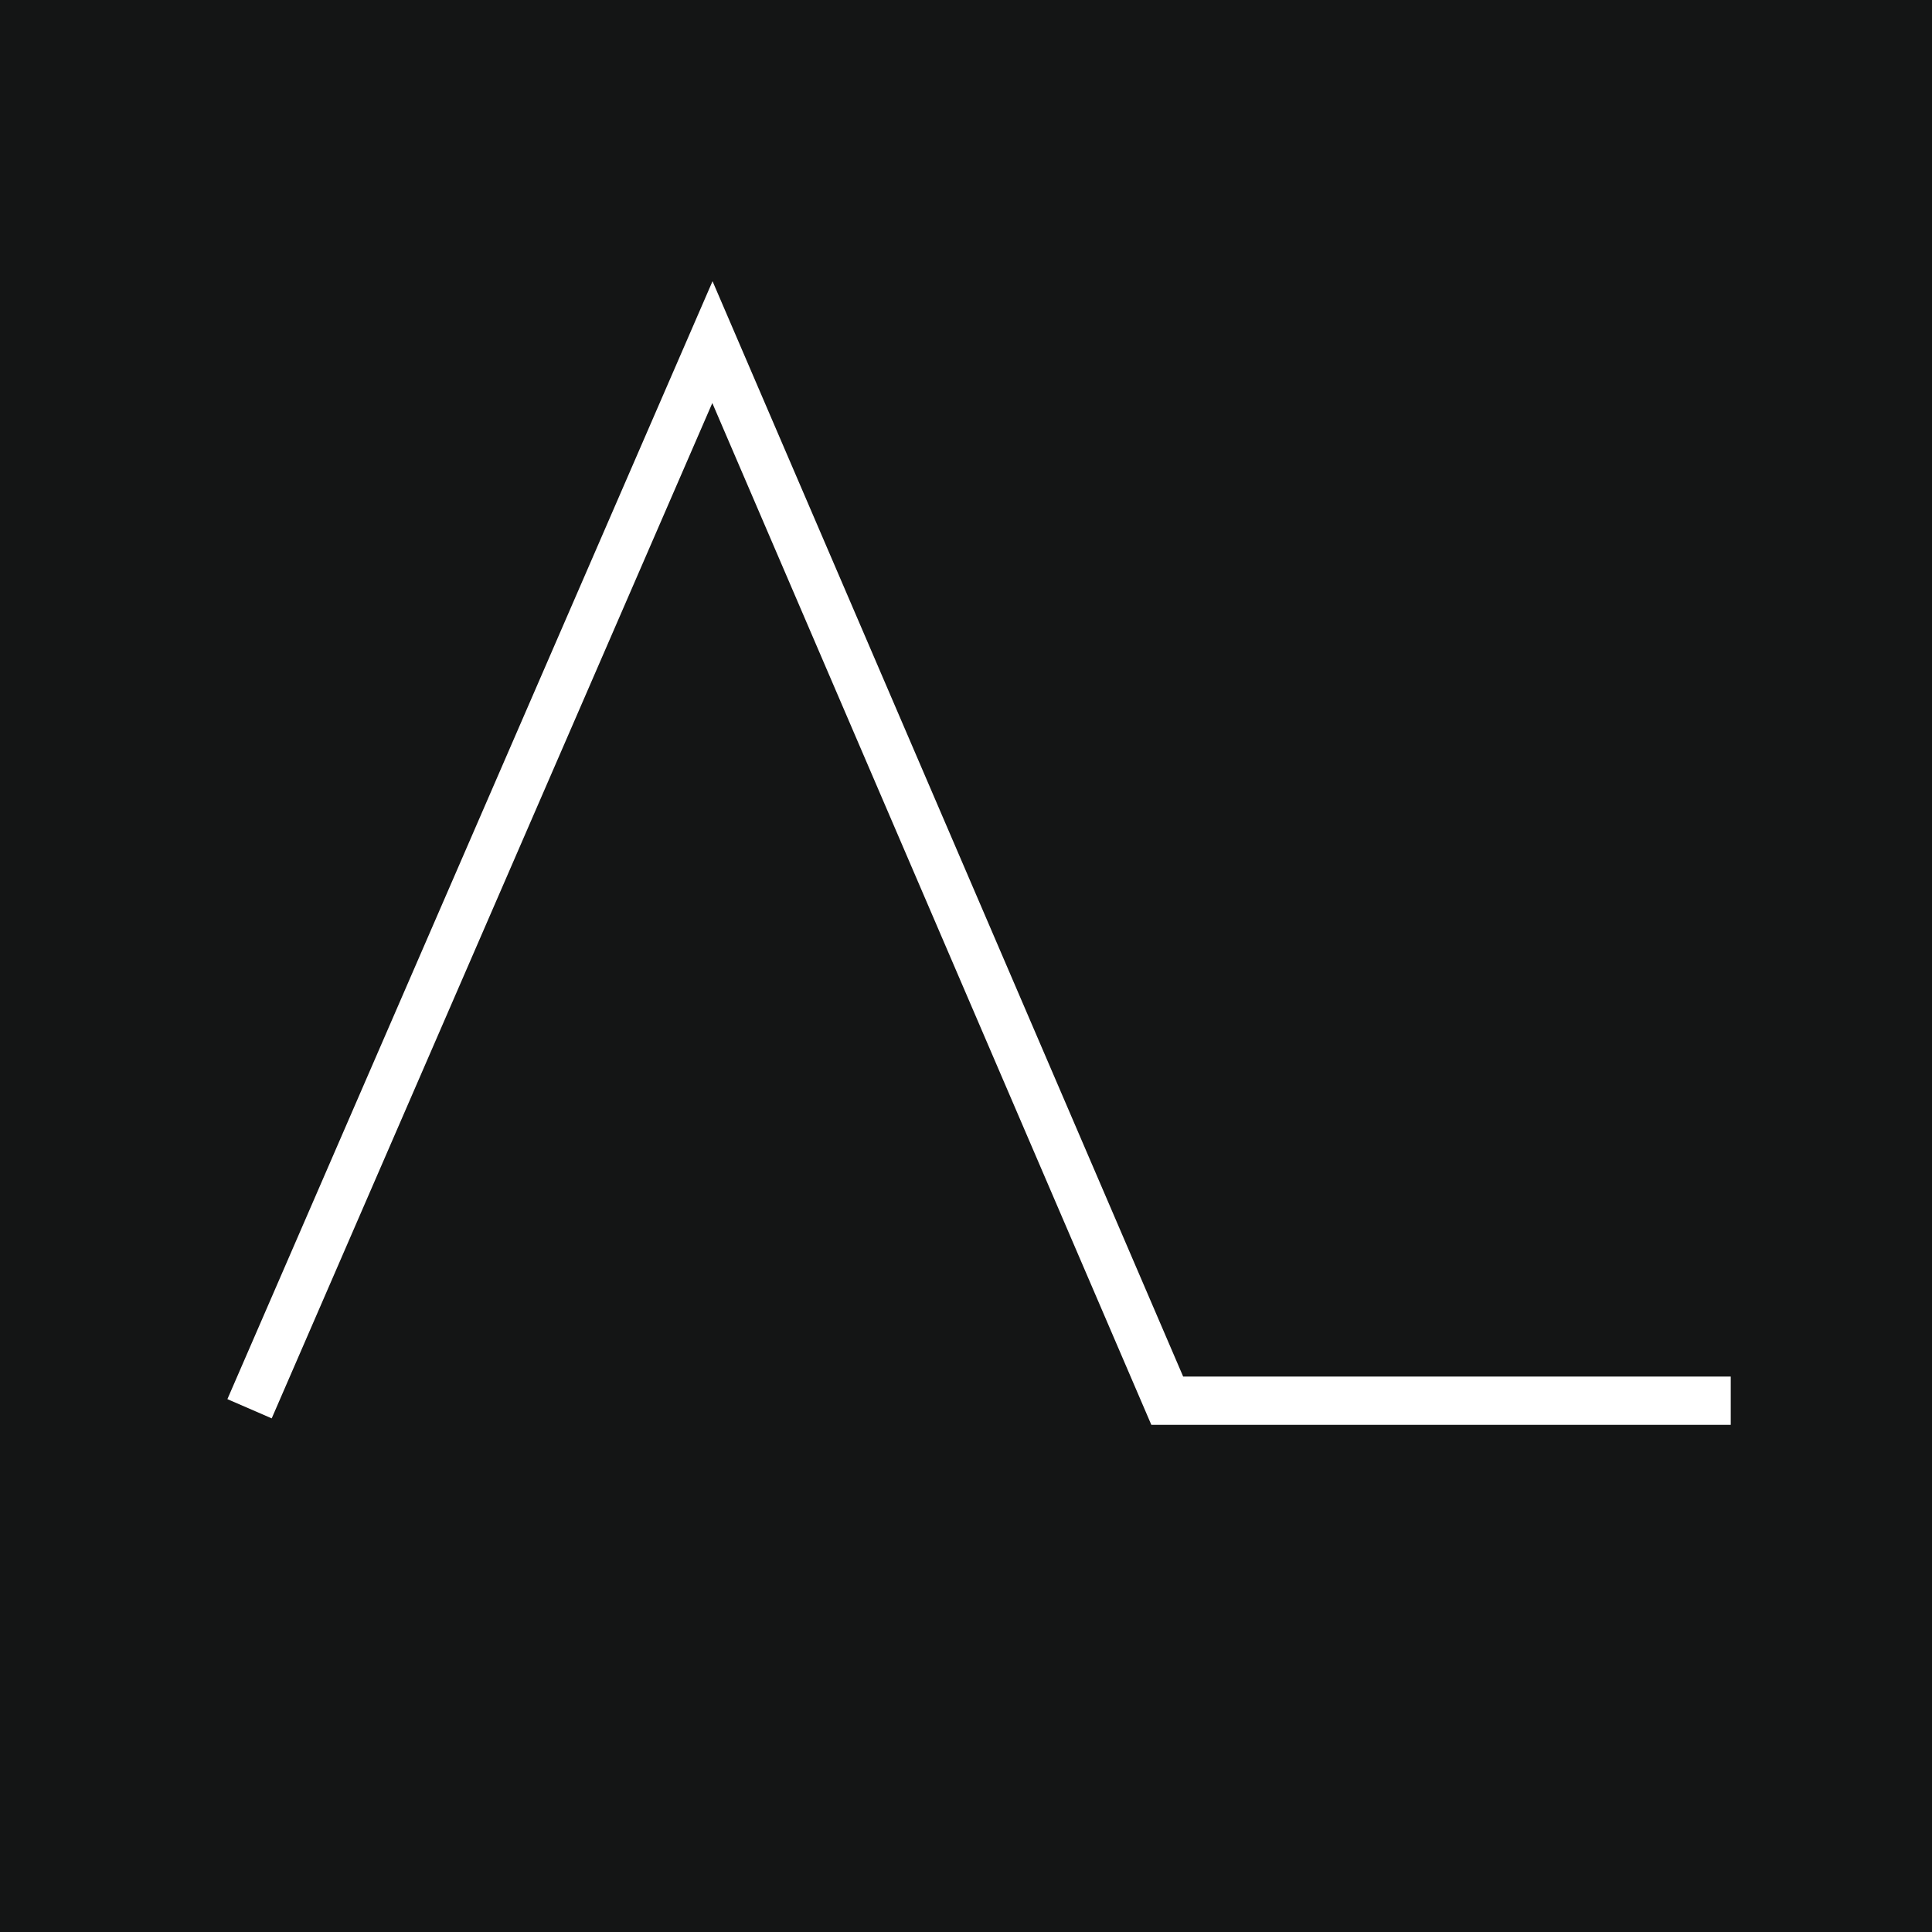
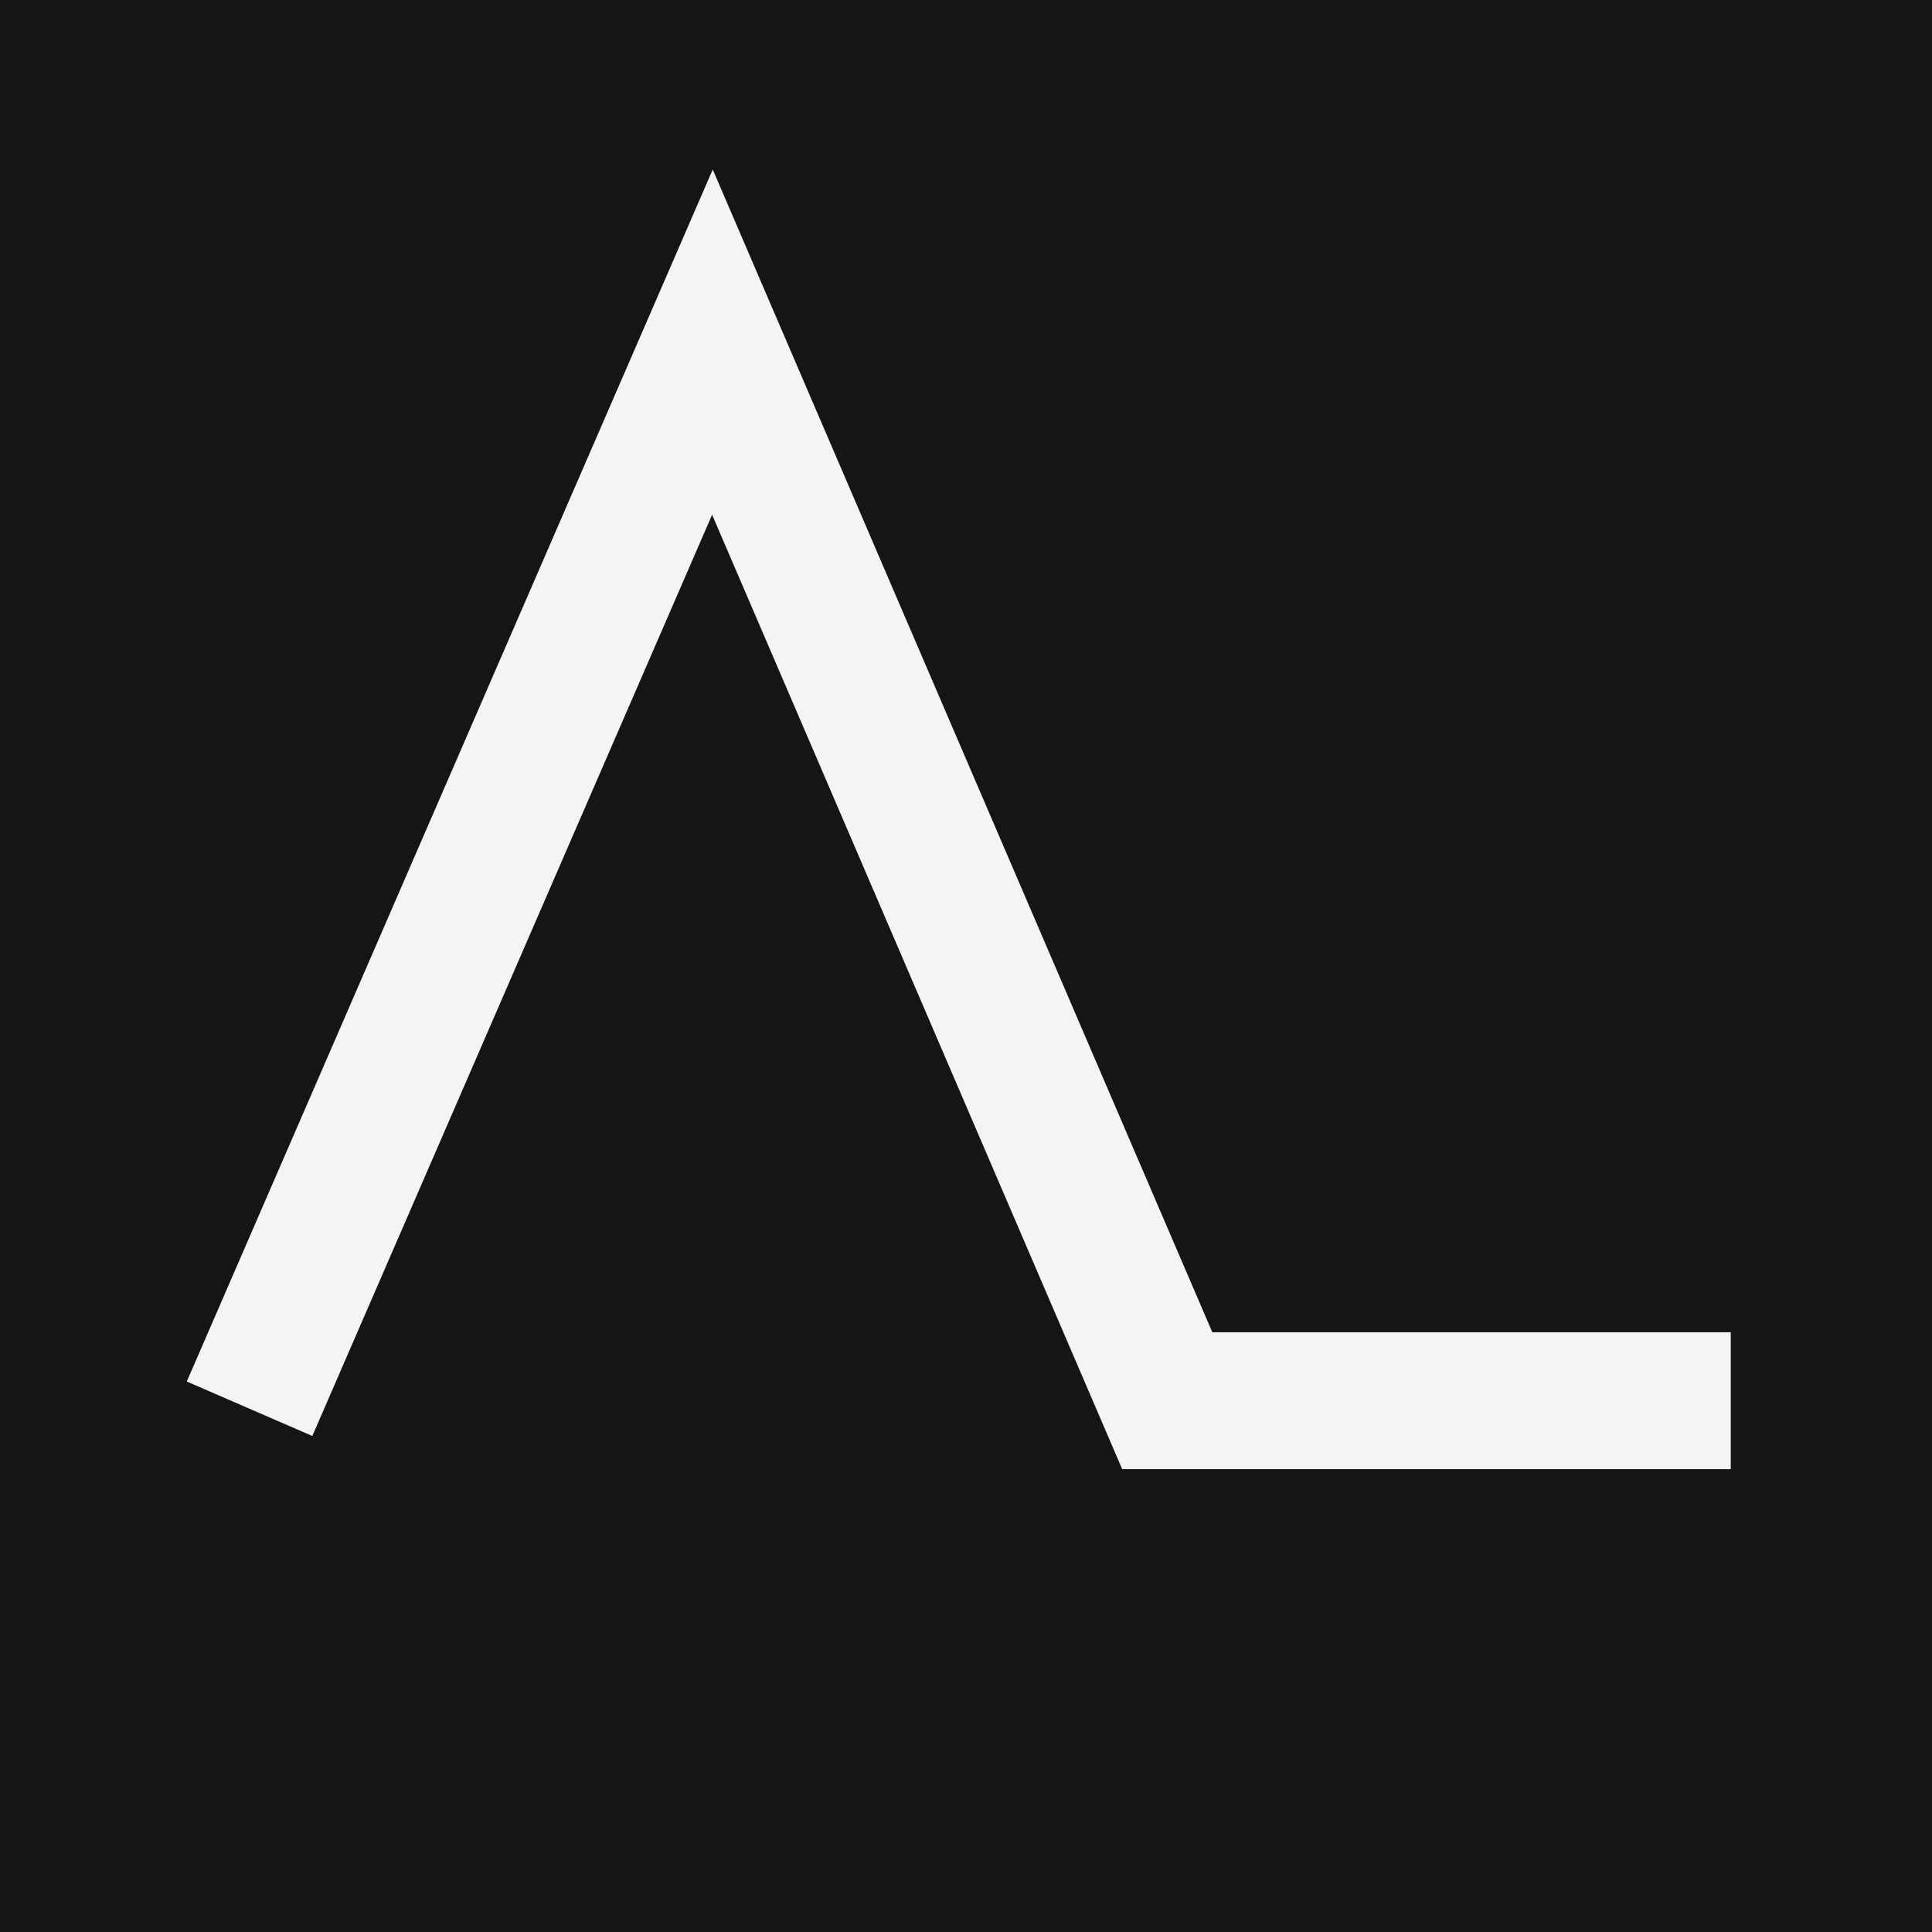
<svg xmlns="http://www.w3.org/2000/svg" viewBox="0 0 480 480">
  <rect width="480" height="480" fill="#141515" />
-   <path d="M62 350 177 85l113 263h140" fill="none" stroke="#fff" stroke-width="12" />
+   <path d="M62 350 177 85l113 263h140" fill="none" stroke="#f3f4f3" stroke-width="34" />
</svg>
